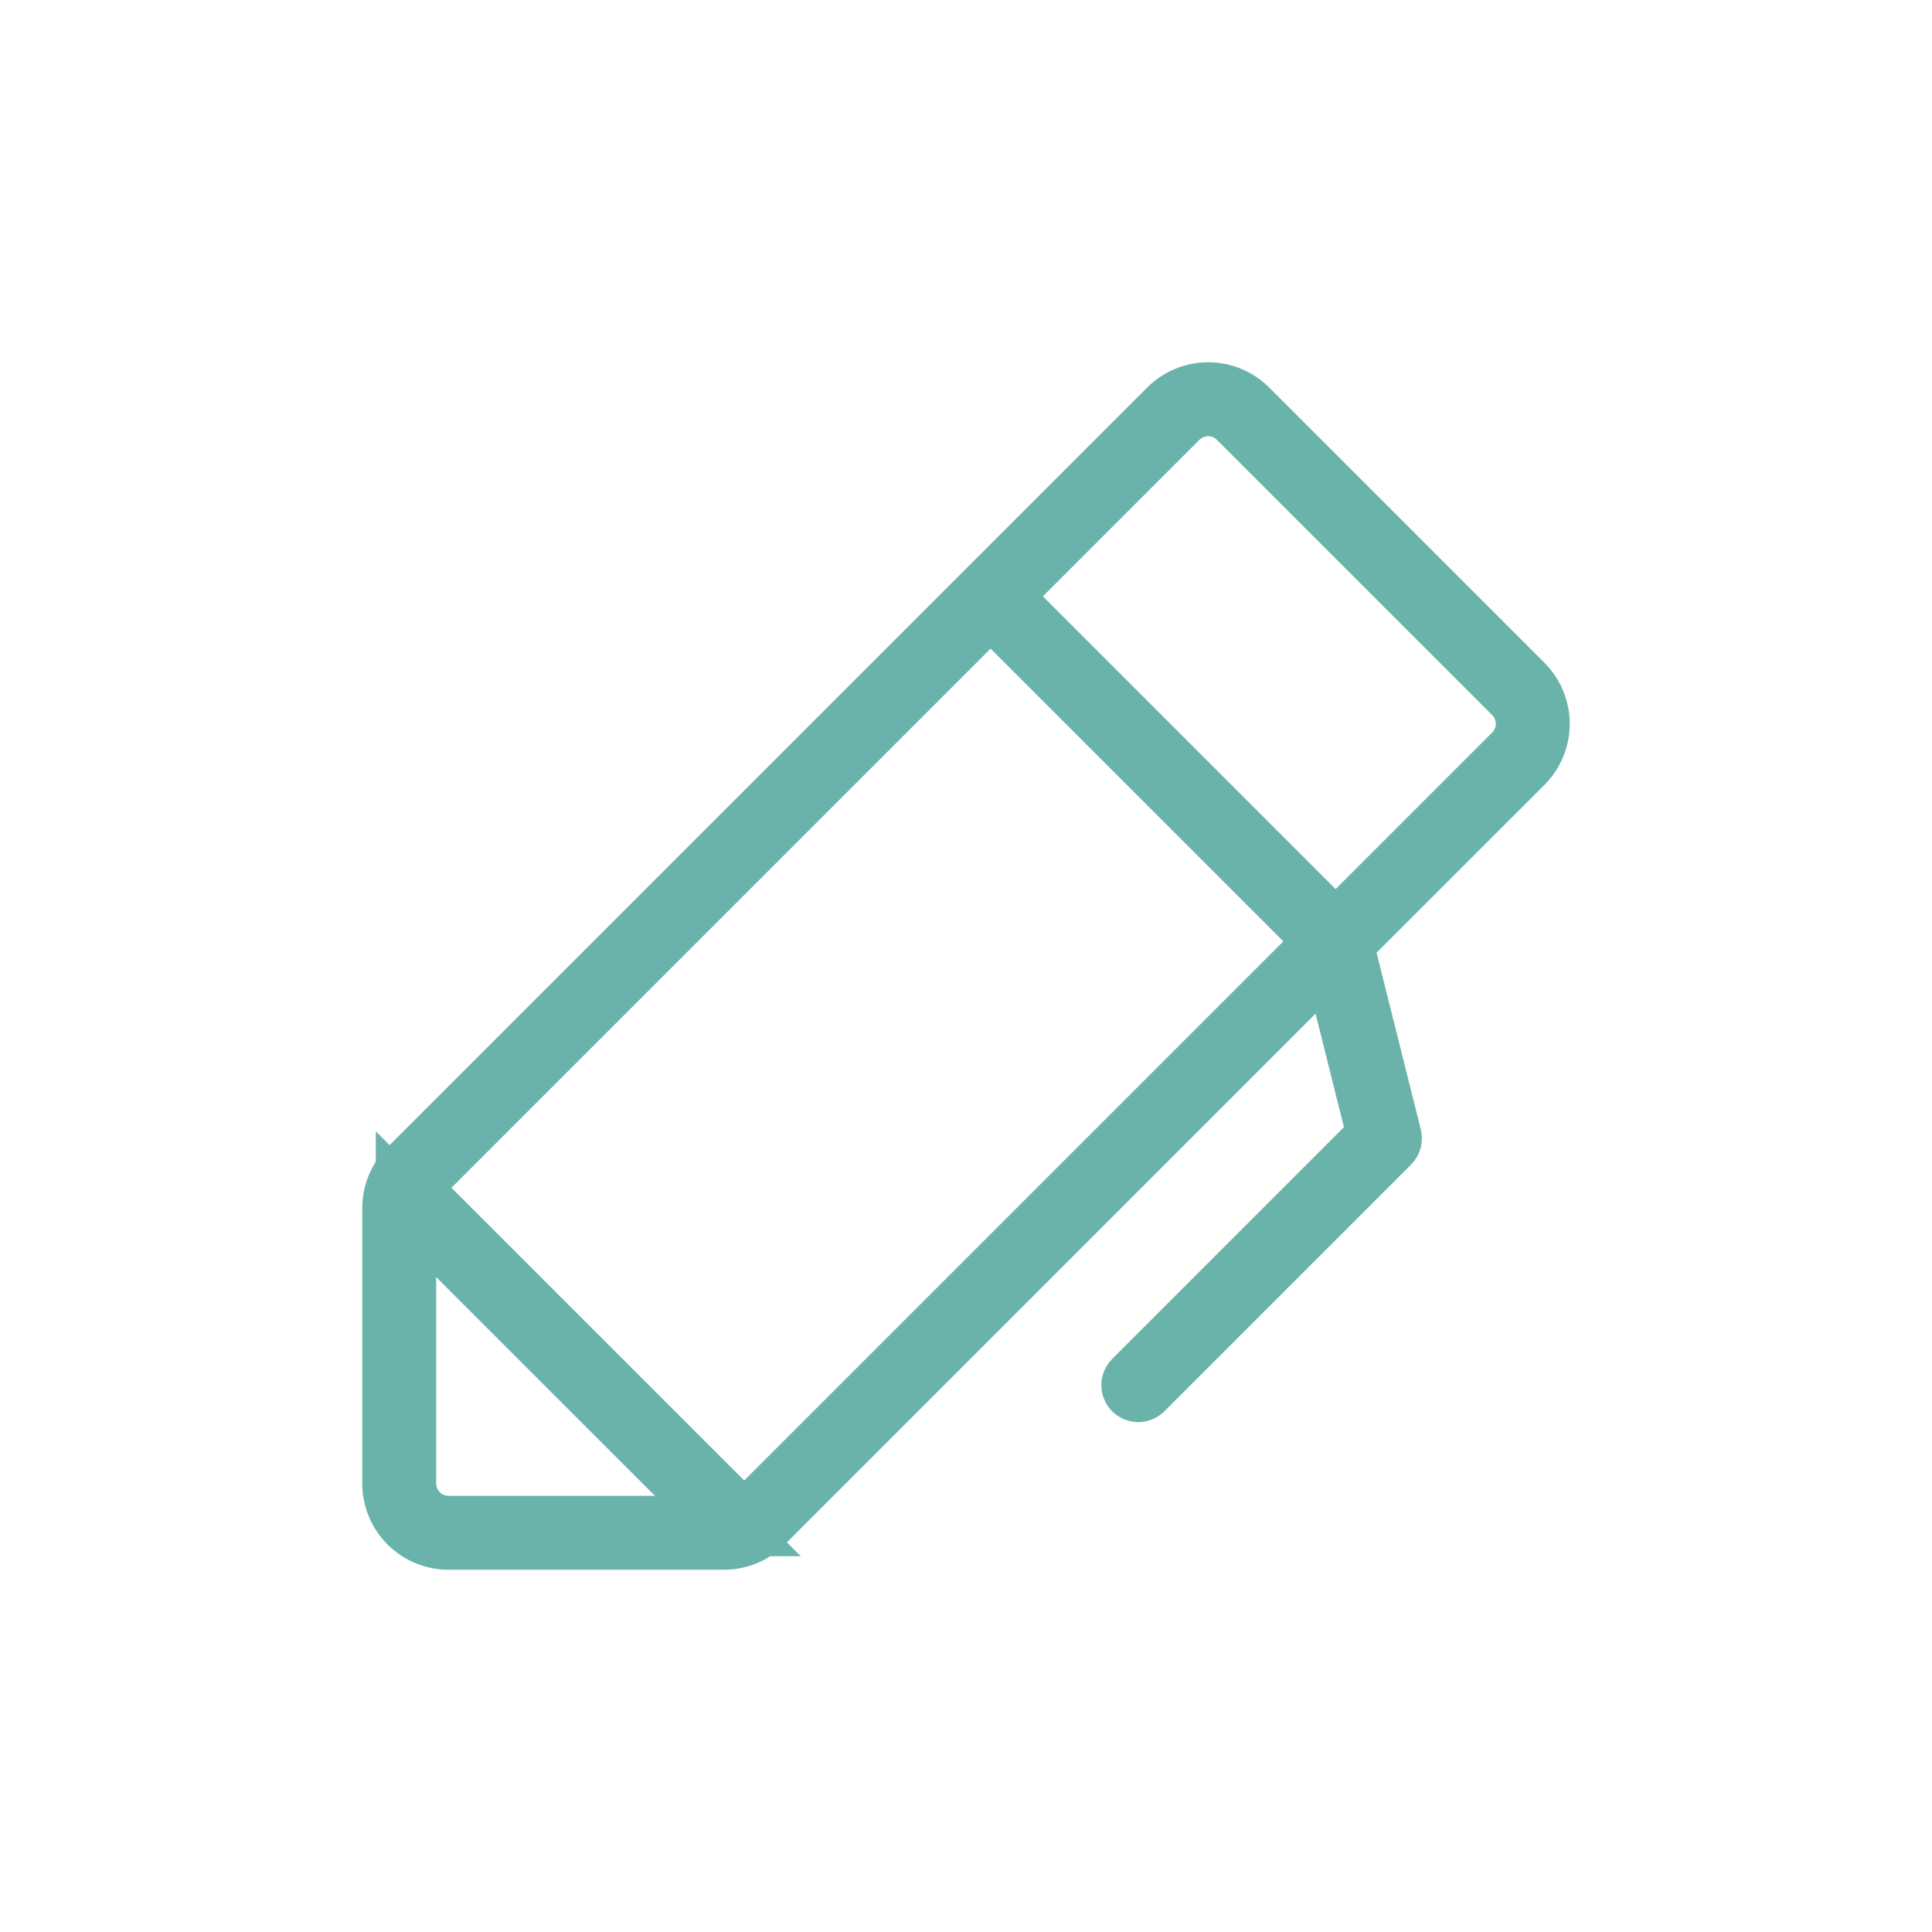
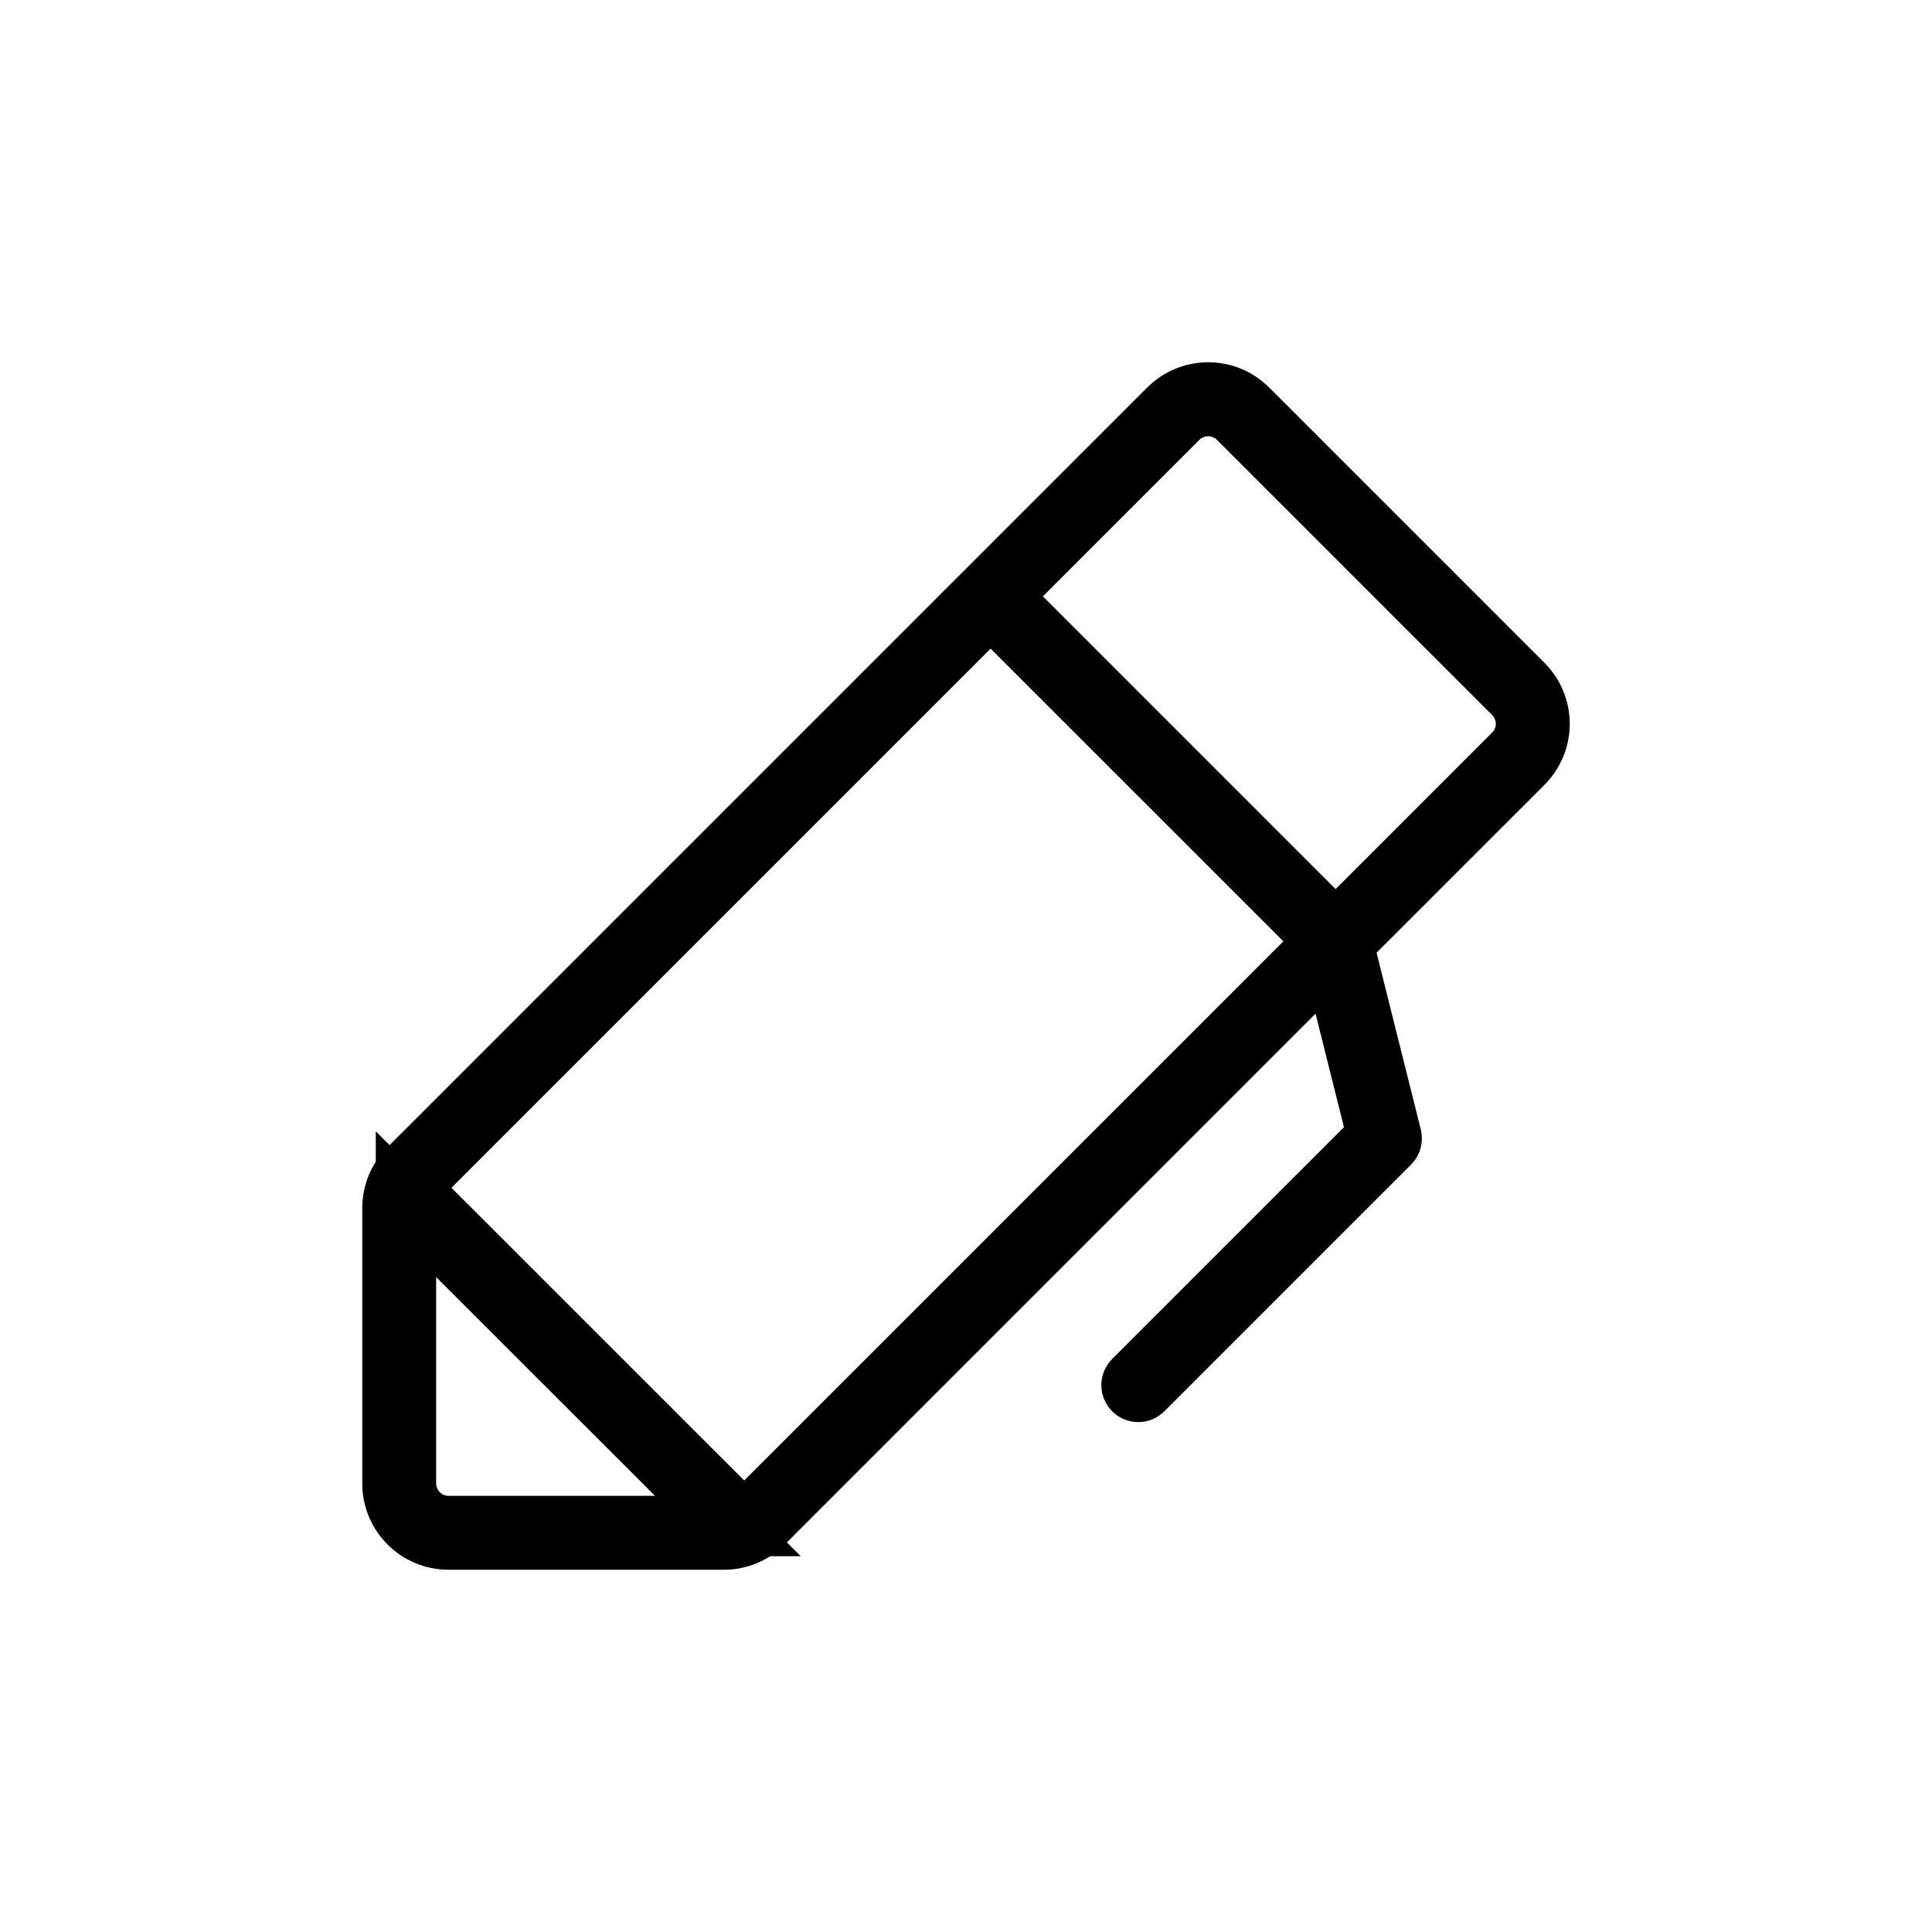
- <svg xmlns="http://www.w3.org/2000/svg" viewBox="0 0 32 32" fill="none">
-   <path d="M25.228 11.332L25.228 11.332C25.314 11.418 25.383 11.521 25.429 11.633C25.476 11.746 25.5 11.867 25.5 11.989C25.5 12.111 25.476 12.232 25.429 12.344C25.383 12.457 25.314 12.559 25.228 12.646L22.447 15.426L22.246 15.626L22.315 15.901L23.048 18.829C23.052 18.848 23.052 18.868 23.047 18.887C23.042 18.905 23.032 18.922 23.018 18.936L23.018 18.936L18.936 23.018L18.936 23.018L18.933 23.021C18.923 23.032 18.911 23.04 18.897 23.046C18.883 23.052 18.869 23.055 18.854 23.055C18.839 23.055 18.825 23.052 18.811 23.046C18.797 23.041 18.785 23.032 18.774 23.022C18.764 23.011 18.755 22.999 18.75 22.985C18.744 22.971 18.741 22.957 18.741 22.942C18.741 22.927 18.744 22.912 18.75 22.899C18.756 22.885 18.764 22.873 18.775 22.862L18.777 22.86L22.614 19.023L22.814 18.823L22.745 18.548L22.275 16.669L22.061 15.812L21.436 16.436L12.645 25.228L12.644 25.229C12.559 25.315 12.456 25.383 12.344 25.43C12.232 25.476 12.111 25.5 11.989 25.5H11.988H7.428C7.182 25.5 6.946 25.402 6.772 25.228C6.598 25.054 6.5 24.818 6.5 24.571L6.5 20.011L6.5 20.01C6.5 19.889 6.524 19.768 6.57 19.656C6.617 19.543 6.685 19.441 6.771 19.355L6.772 19.355L19.355 6.772L19.355 6.772C19.441 6.686 19.544 6.617 19.656 6.571C19.769 6.524 19.89 6.5 20.012 6.5C20.133 6.5 20.254 6.524 20.367 6.571C20.479 6.617 20.582 6.686 20.668 6.772L20.668 6.772L25.228 11.332ZM7.578 20.799L6.724 19.945V21.152V24.571C6.724 24.758 6.799 24.937 6.931 25.069C7.063 25.201 7.242 25.276 7.428 25.276H10.849H12.056L11.202 24.422L7.578 20.799ZM11.973 24.875L12.326 25.229L12.68 24.875L21.61 15.945L21.963 15.592L21.61 15.238L16.761 10.39L16.408 10.037L16.054 10.39L7.124 19.32L6.77 19.674L7.124 20.027L11.973 24.875ZM21.768 15.08L22.122 15.434L22.475 15.08L25.069 12.486C25.069 12.486 25.069 12.486 25.069 12.486C25.134 12.421 25.186 12.343 25.221 12.258C25.257 12.172 25.275 12.081 25.275 11.988C25.275 11.896 25.257 11.804 25.221 11.719C25.186 11.633 25.134 11.556 25.069 11.49L20.509 6.931C20.509 6.931 20.509 6.931 20.509 6.931C20.509 6.931 20.509 6.931 20.509 6.931C20.444 6.866 20.366 6.814 20.281 6.779C20.195 6.743 20.104 6.725 20.011 6.725C19.918 6.725 19.827 6.743 19.741 6.779C19.656 6.814 19.578 6.866 19.513 6.931C19.513 6.931 19.513 6.931 19.513 6.931L16.92 9.524L16.567 9.878L16.92 10.231L21.768 15.08Z" stroke="#6AB3AB" />
+ <svg xmlns="http://www.w3.org/2000/svg" viewBox="0 0 32 32" fill="currentColor" stroke="currentColor">
+   <path d="M25.228 11.332L25.228 11.332C25.314 11.418 25.383 11.521 25.429 11.633C25.476 11.746 25.5 11.867 25.5 11.989C25.5 12.111 25.476 12.232 25.429 12.344C25.383 12.457 25.314 12.559 25.228 12.646L22.447 15.426L22.246 15.626L22.315 15.901L23.048 18.829C23.052 18.848 23.052 18.868 23.047 18.887C23.042 18.905 23.032 18.922 23.018 18.936L23.018 18.936L18.936 23.018L18.936 23.018L18.933 23.021C18.923 23.032 18.911 23.04 18.897 23.046C18.883 23.052 18.869 23.055 18.854 23.055C18.839 23.055 18.825 23.052 18.811 23.046C18.797 23.041 18.785 23.032 18.774 23.022C18.764 23.011 18.755 22.999 18.75 22.985C18.744 22.971 18.741 22.957 18.741 22.942C18.741 22.927 18.744 22.912 18.75 22.899C18.756 22.885 18.764 22.873 18.775 22.862L18.777 22.86L22.614 19.023L22.814 18.823L22.745 18.548L22.275 16.669L22.061 15.812L21.436 16.436L12.645 25.228L12.644 25.229C12.559 25.315 12.456 25.383 12.344 25.43C12.232 25.476 12.111 25.5 11.989 25.5H11.988H7.428C7.182 25.5 6.946 25.402 6.772 25.228C6.598 25.054 6.5 24.818 6.5 24.571L6.5 20.011L6.5 20.01C6.5 19.889 6.524 19.768 6.57 19.656C6.617 19.543 6.685 19.441 6.771 19.355L6.772 19.355L19.355 6.772L19.355 6.772C19.441 6.686 19.544 6.617 19.656 6.571C19.769 6.524 19.89 6.5 20.012 6.5C20.133 6.5 20.254 6.524 20.367 6.571C20.479 6.617 20.582 6.686 20.668 6.772L20.668 6.772L25.228 11.332ZM7.578 20.799L6.724 19.945V21.152V24.571C6.724 24.758 6.799 24.937 6.931 25.069C7.063 25.201 7.242 25.276 7.428 25.276H10.849H12.056L11.202 24.422L7.578 20.799ZM11.973 24.875L12.326 25.229L12.68 24.875L21.61 15.945L21.963 15.592L21.61 15.238L16.761 10.39L16.408 10.037L16.054 10.39L7.124 19.32L6.77 19.674L7.124 20.027L11.973 24.875ZM21.768 15.08L22.122 15.434L22.475 15.08L25.069 12.486C25.069 12.486 25.069 12.486 25.069 12.486C25.134 12.421 25.186 12.343 25.221 12.258C25.257 12.172 25.275 12.081 25.275 11.988C25.275 11.896 25.257 11.804 25.221 11.719C25.186 11.633 25.134 11.556 25.069 11.49L20.509 6.931C20.509 6.931 20.509 6.931 20.509 6.931C20.509 6.931 20.509 6.931 20.509 6.931C20.444 6.866 20.366 6.814 20.281 6.779C20.195 6.743 20.104 6.725 20.011 6.725C19.918 6.725 19.827 6.743 19.741 6.779C19.656 6.814 19.578 6.866 19.513 6.931C19.513 6.931 19.513 6.931 19.513 6.931L16.92 9.524L16.567 9.878L16.92 10.231L21.768 15.08Z" />
</svg>
